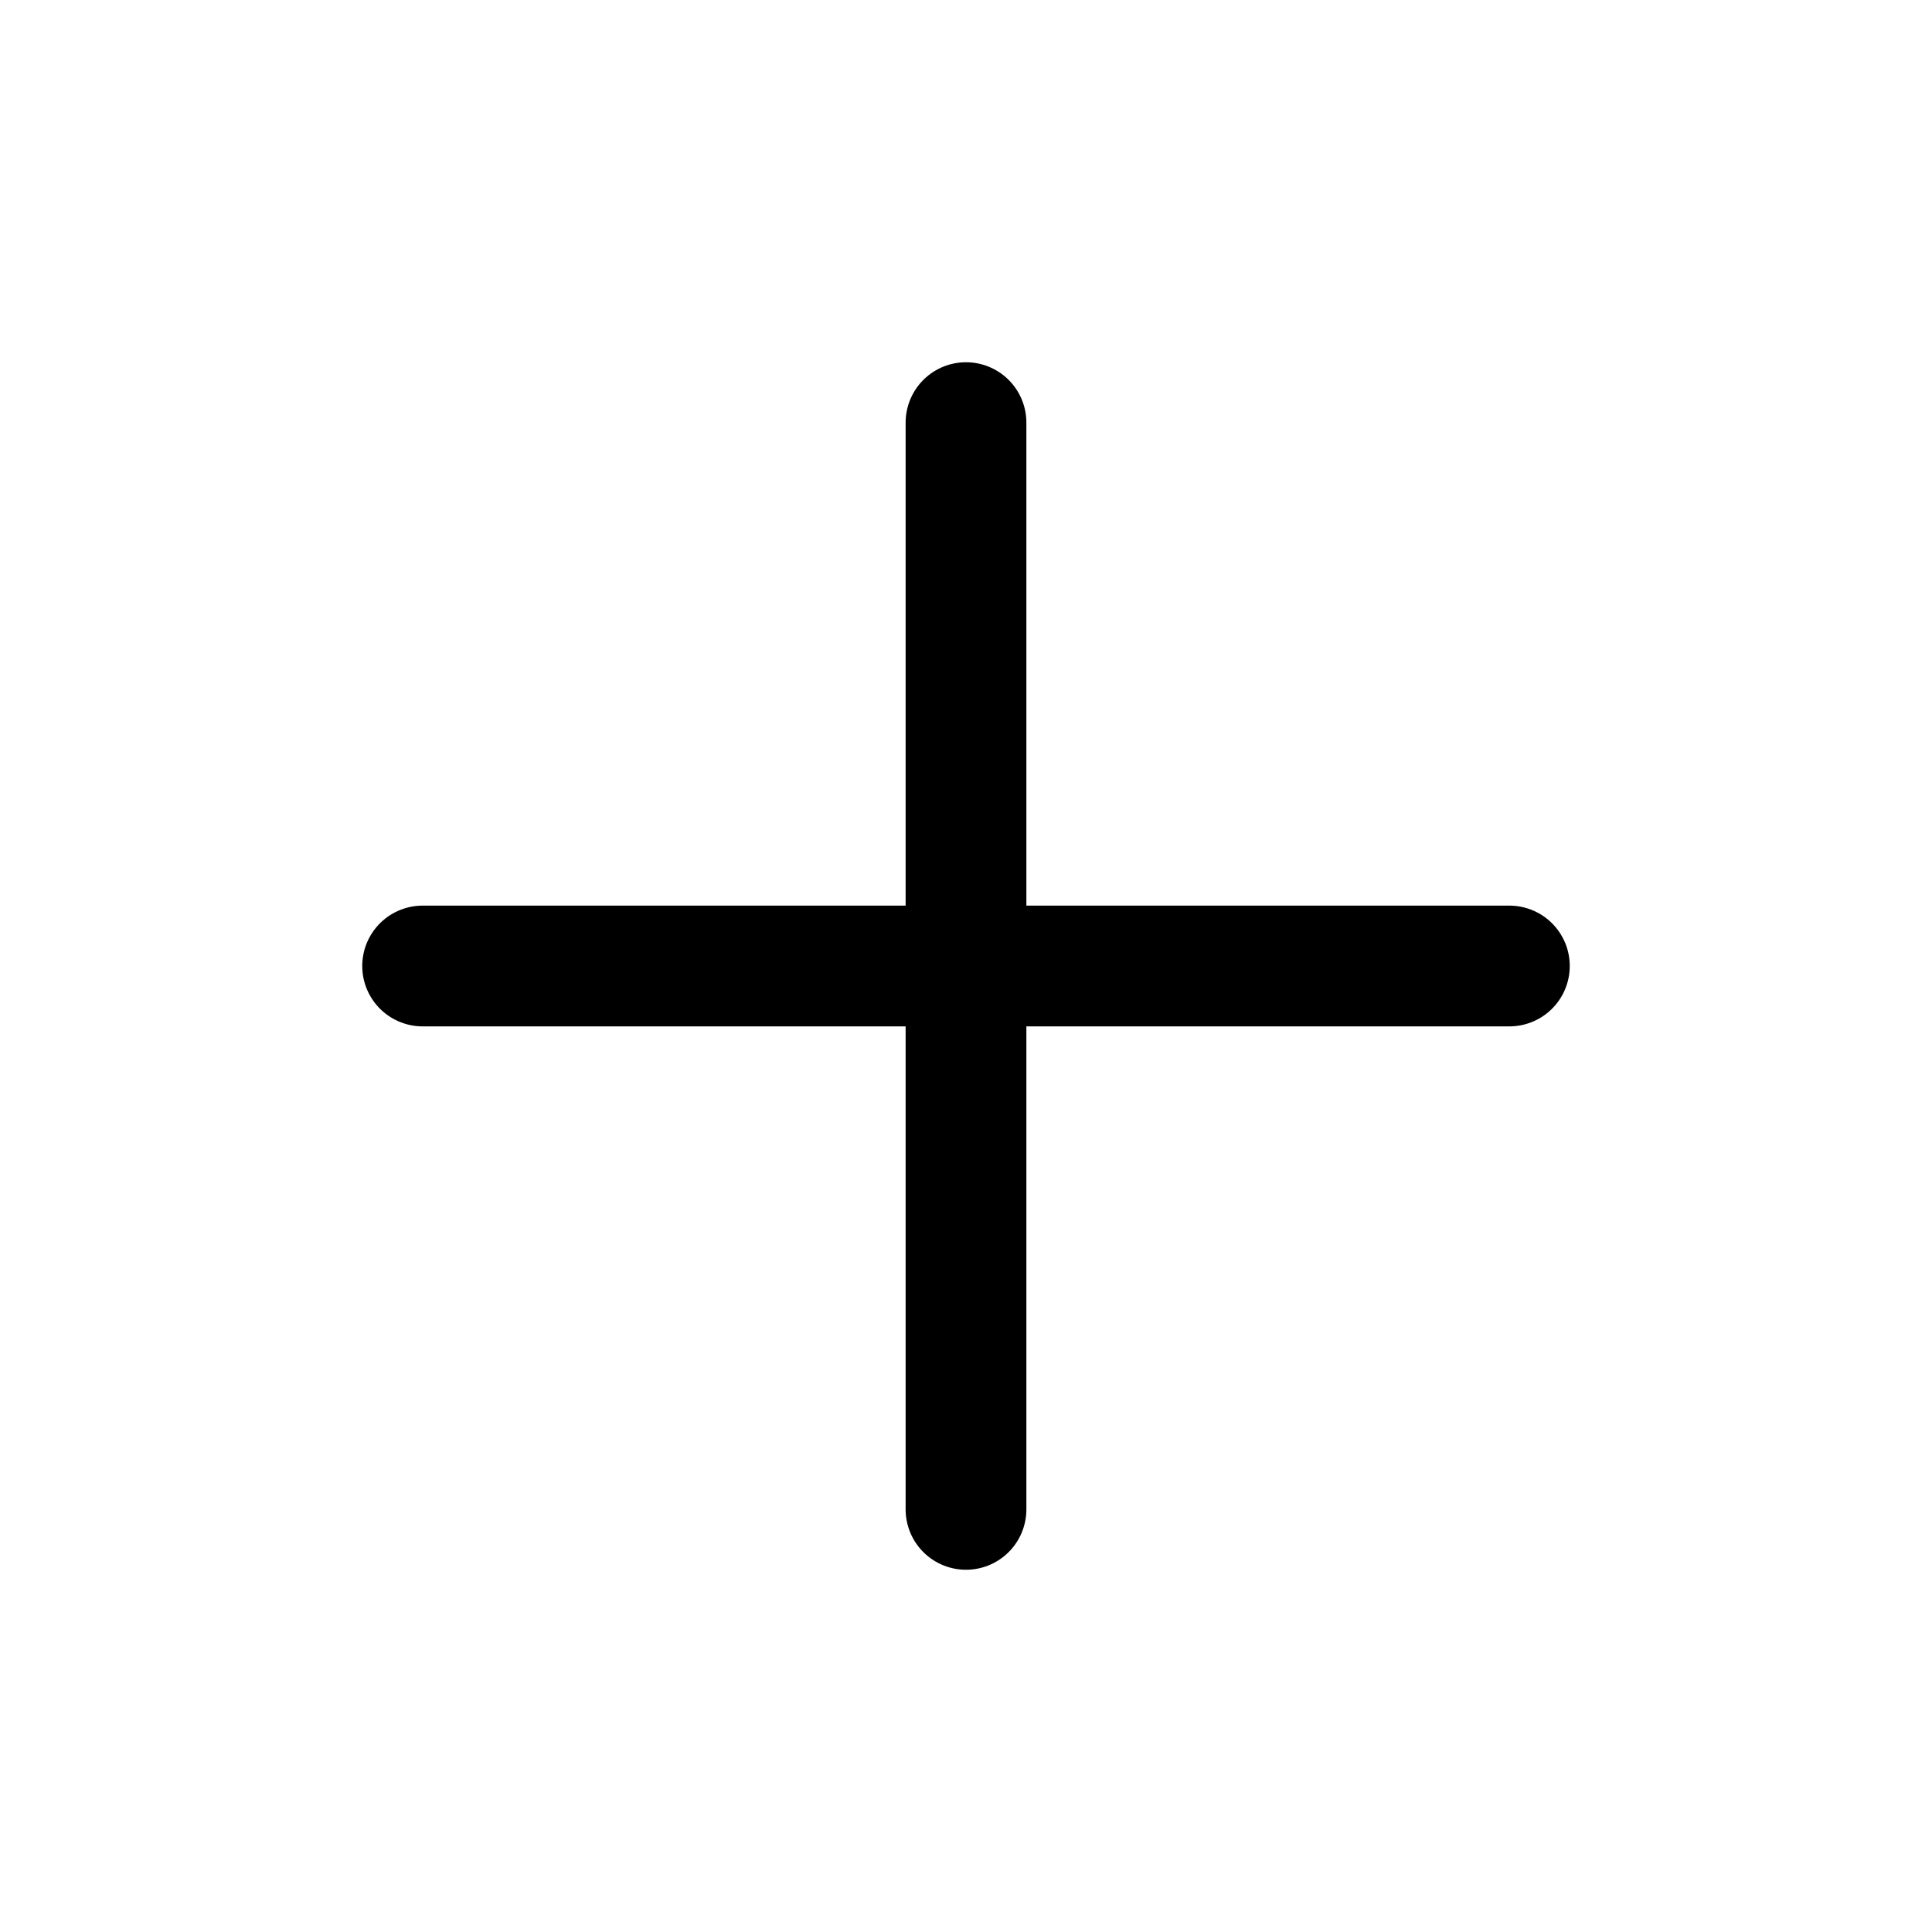
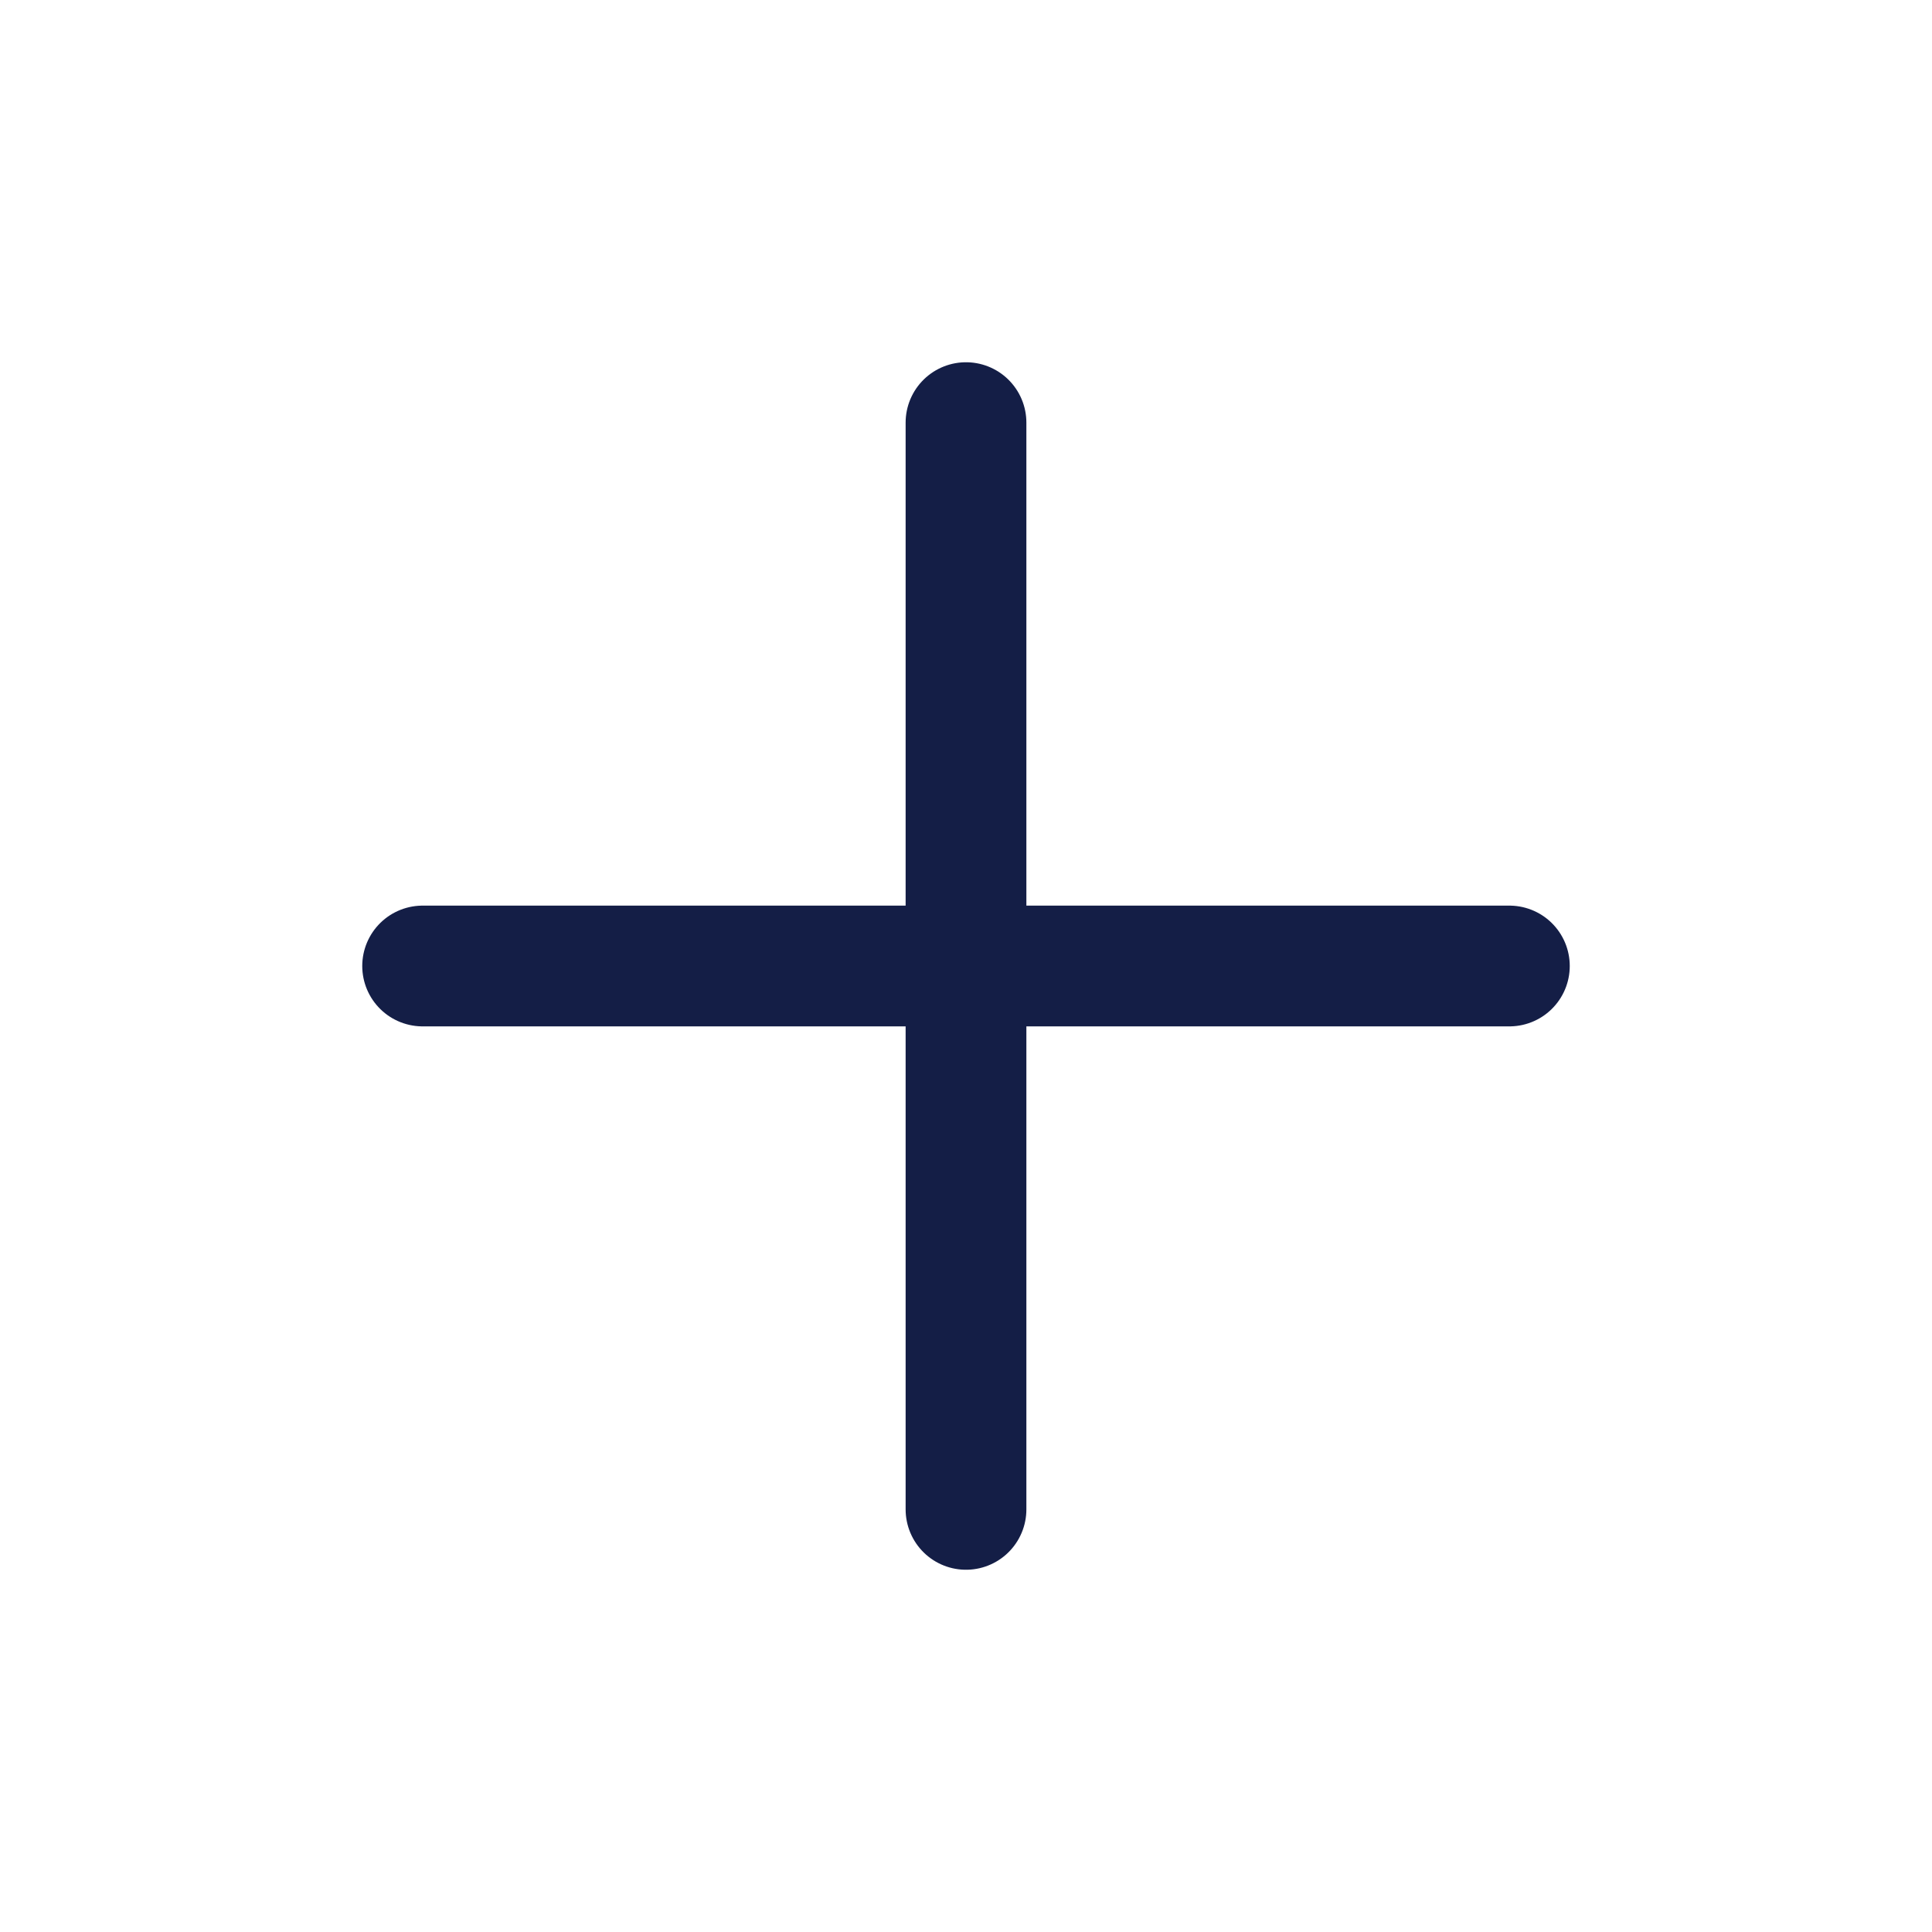
<svg xmlns="http://www.w3.org/2000/svg" class="ionicon" viewBox="0 0 512 512">
-   <path fill="none" stroke="currentColor" stroke-linecap="round" stroke-linejoin="round" stroke-width="32" d="M256 112v288M400 256H112" />
+   <path fill="none" stroke="#141e46" stroke-linecap="round" stroke-linejoin="round" stroke-width="32" d="M256 112v288M400 256H112" />
</svg>
